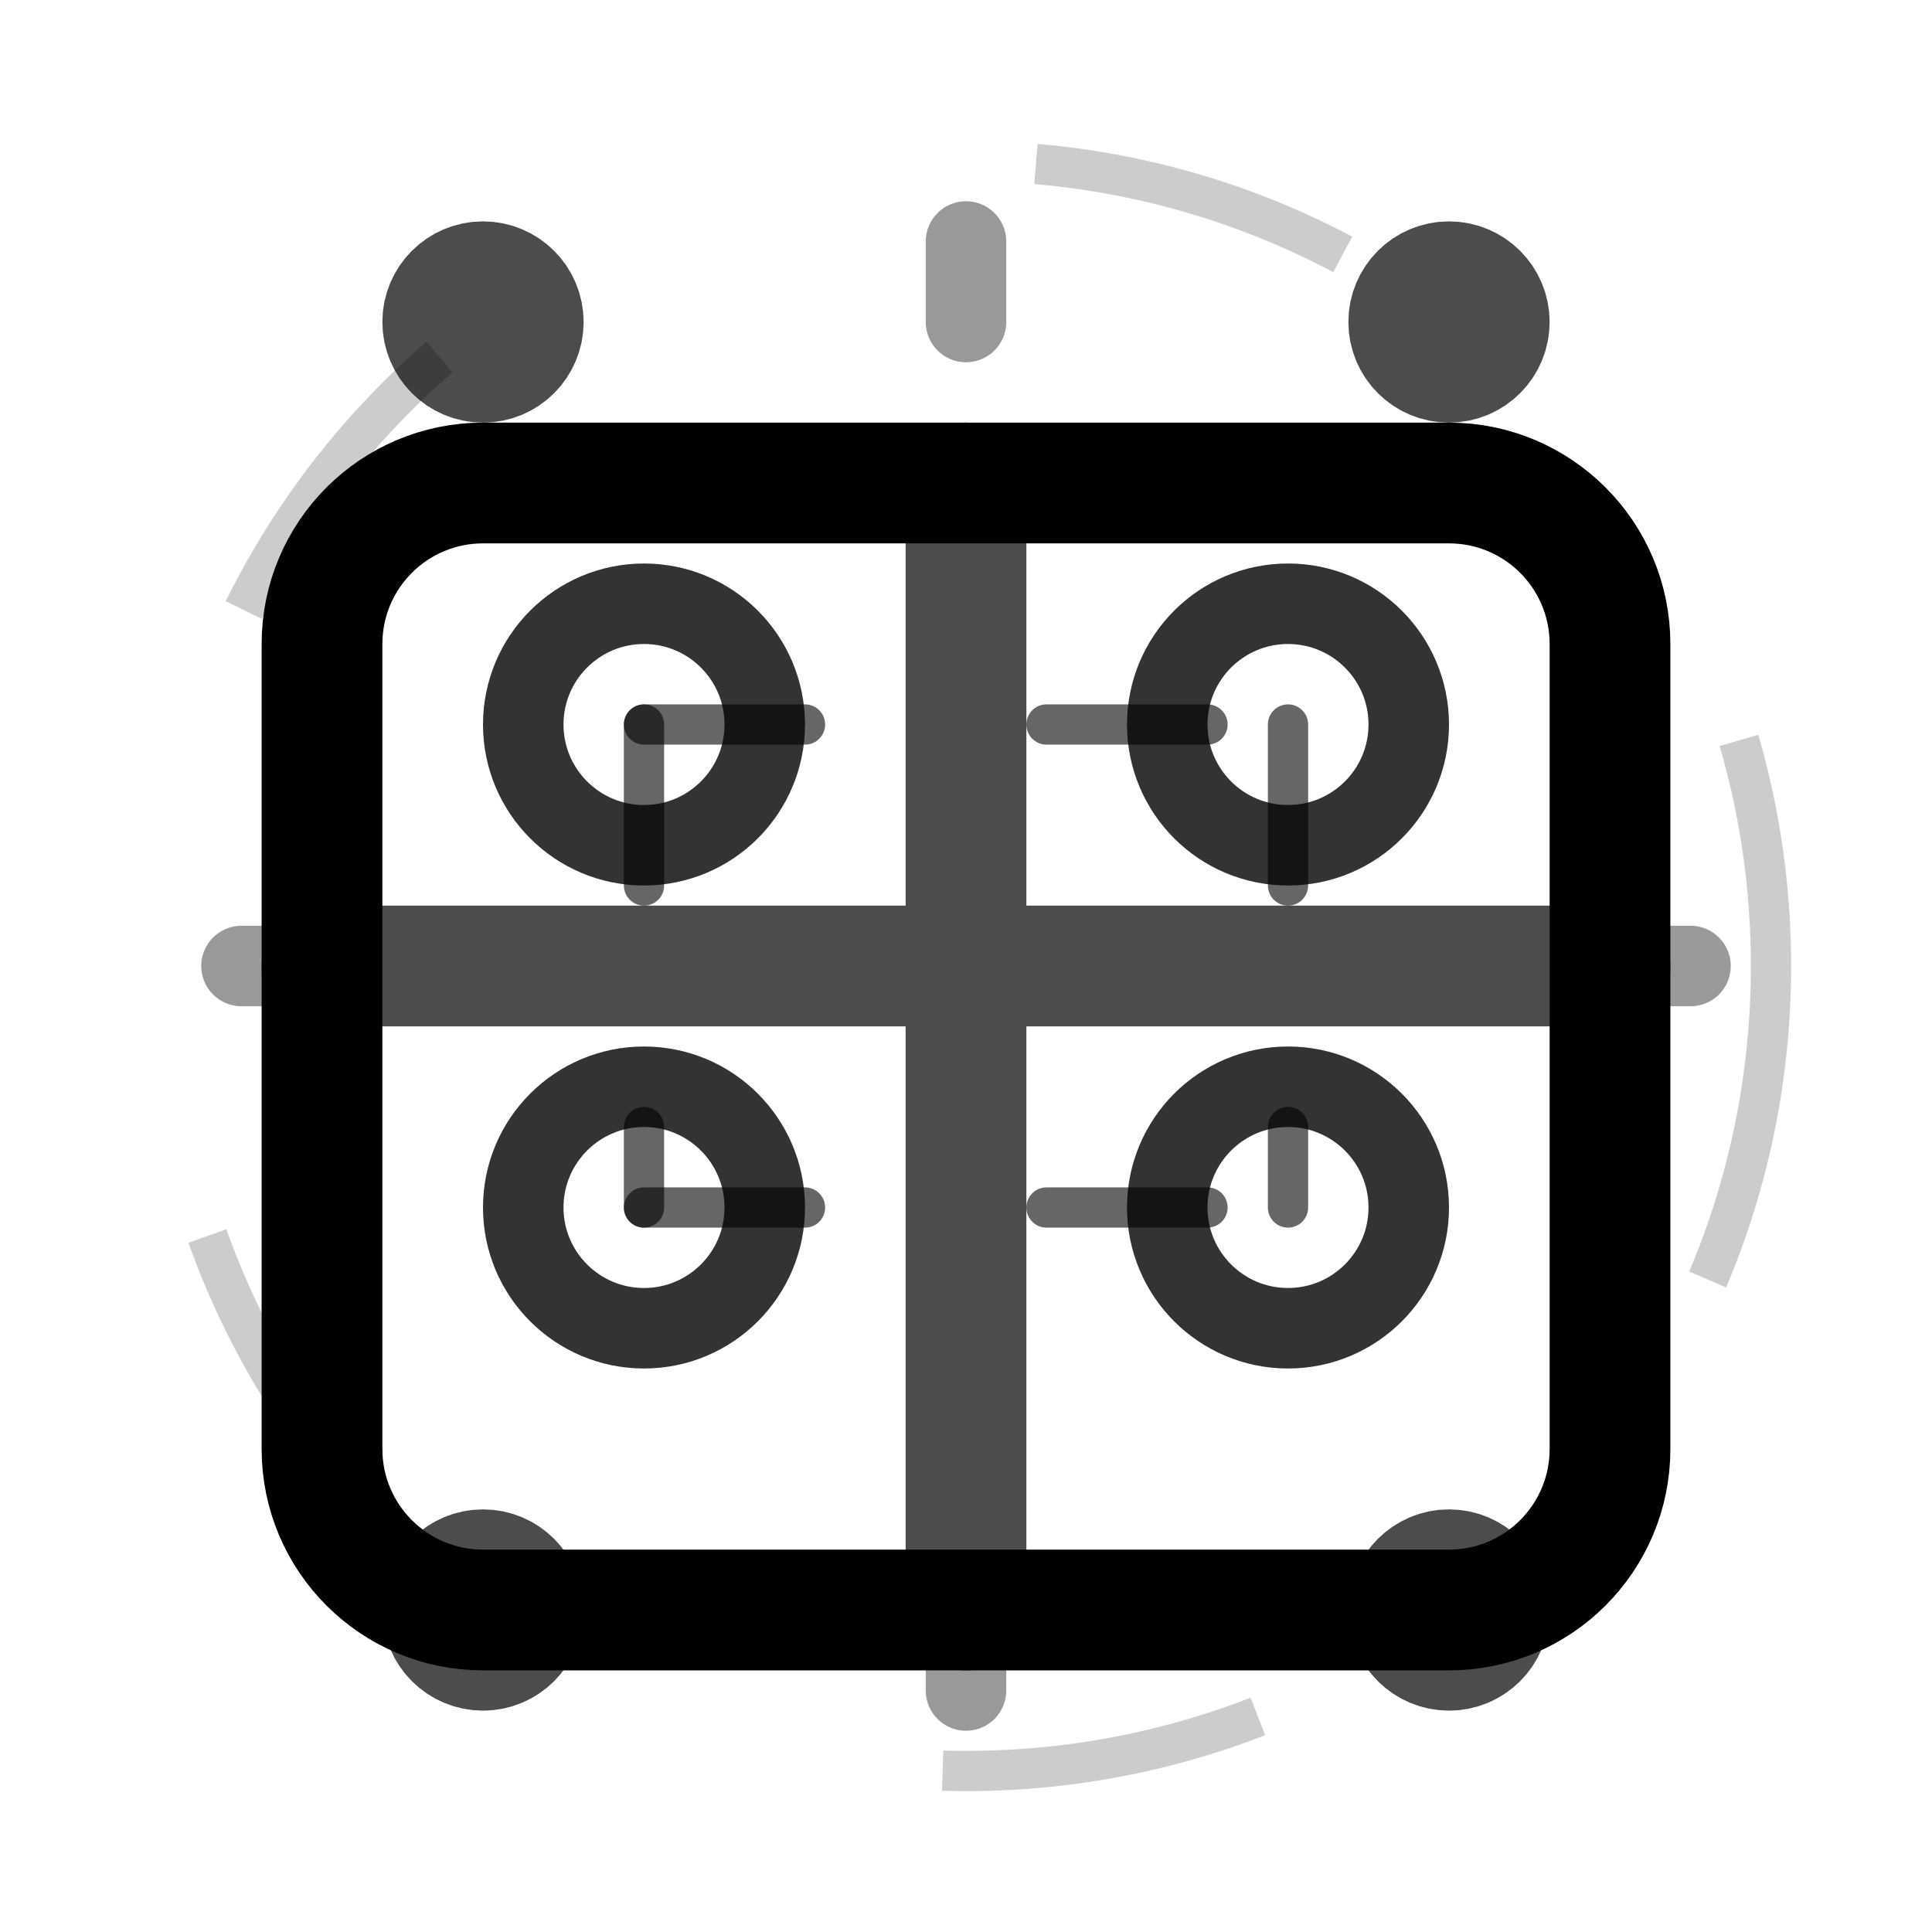
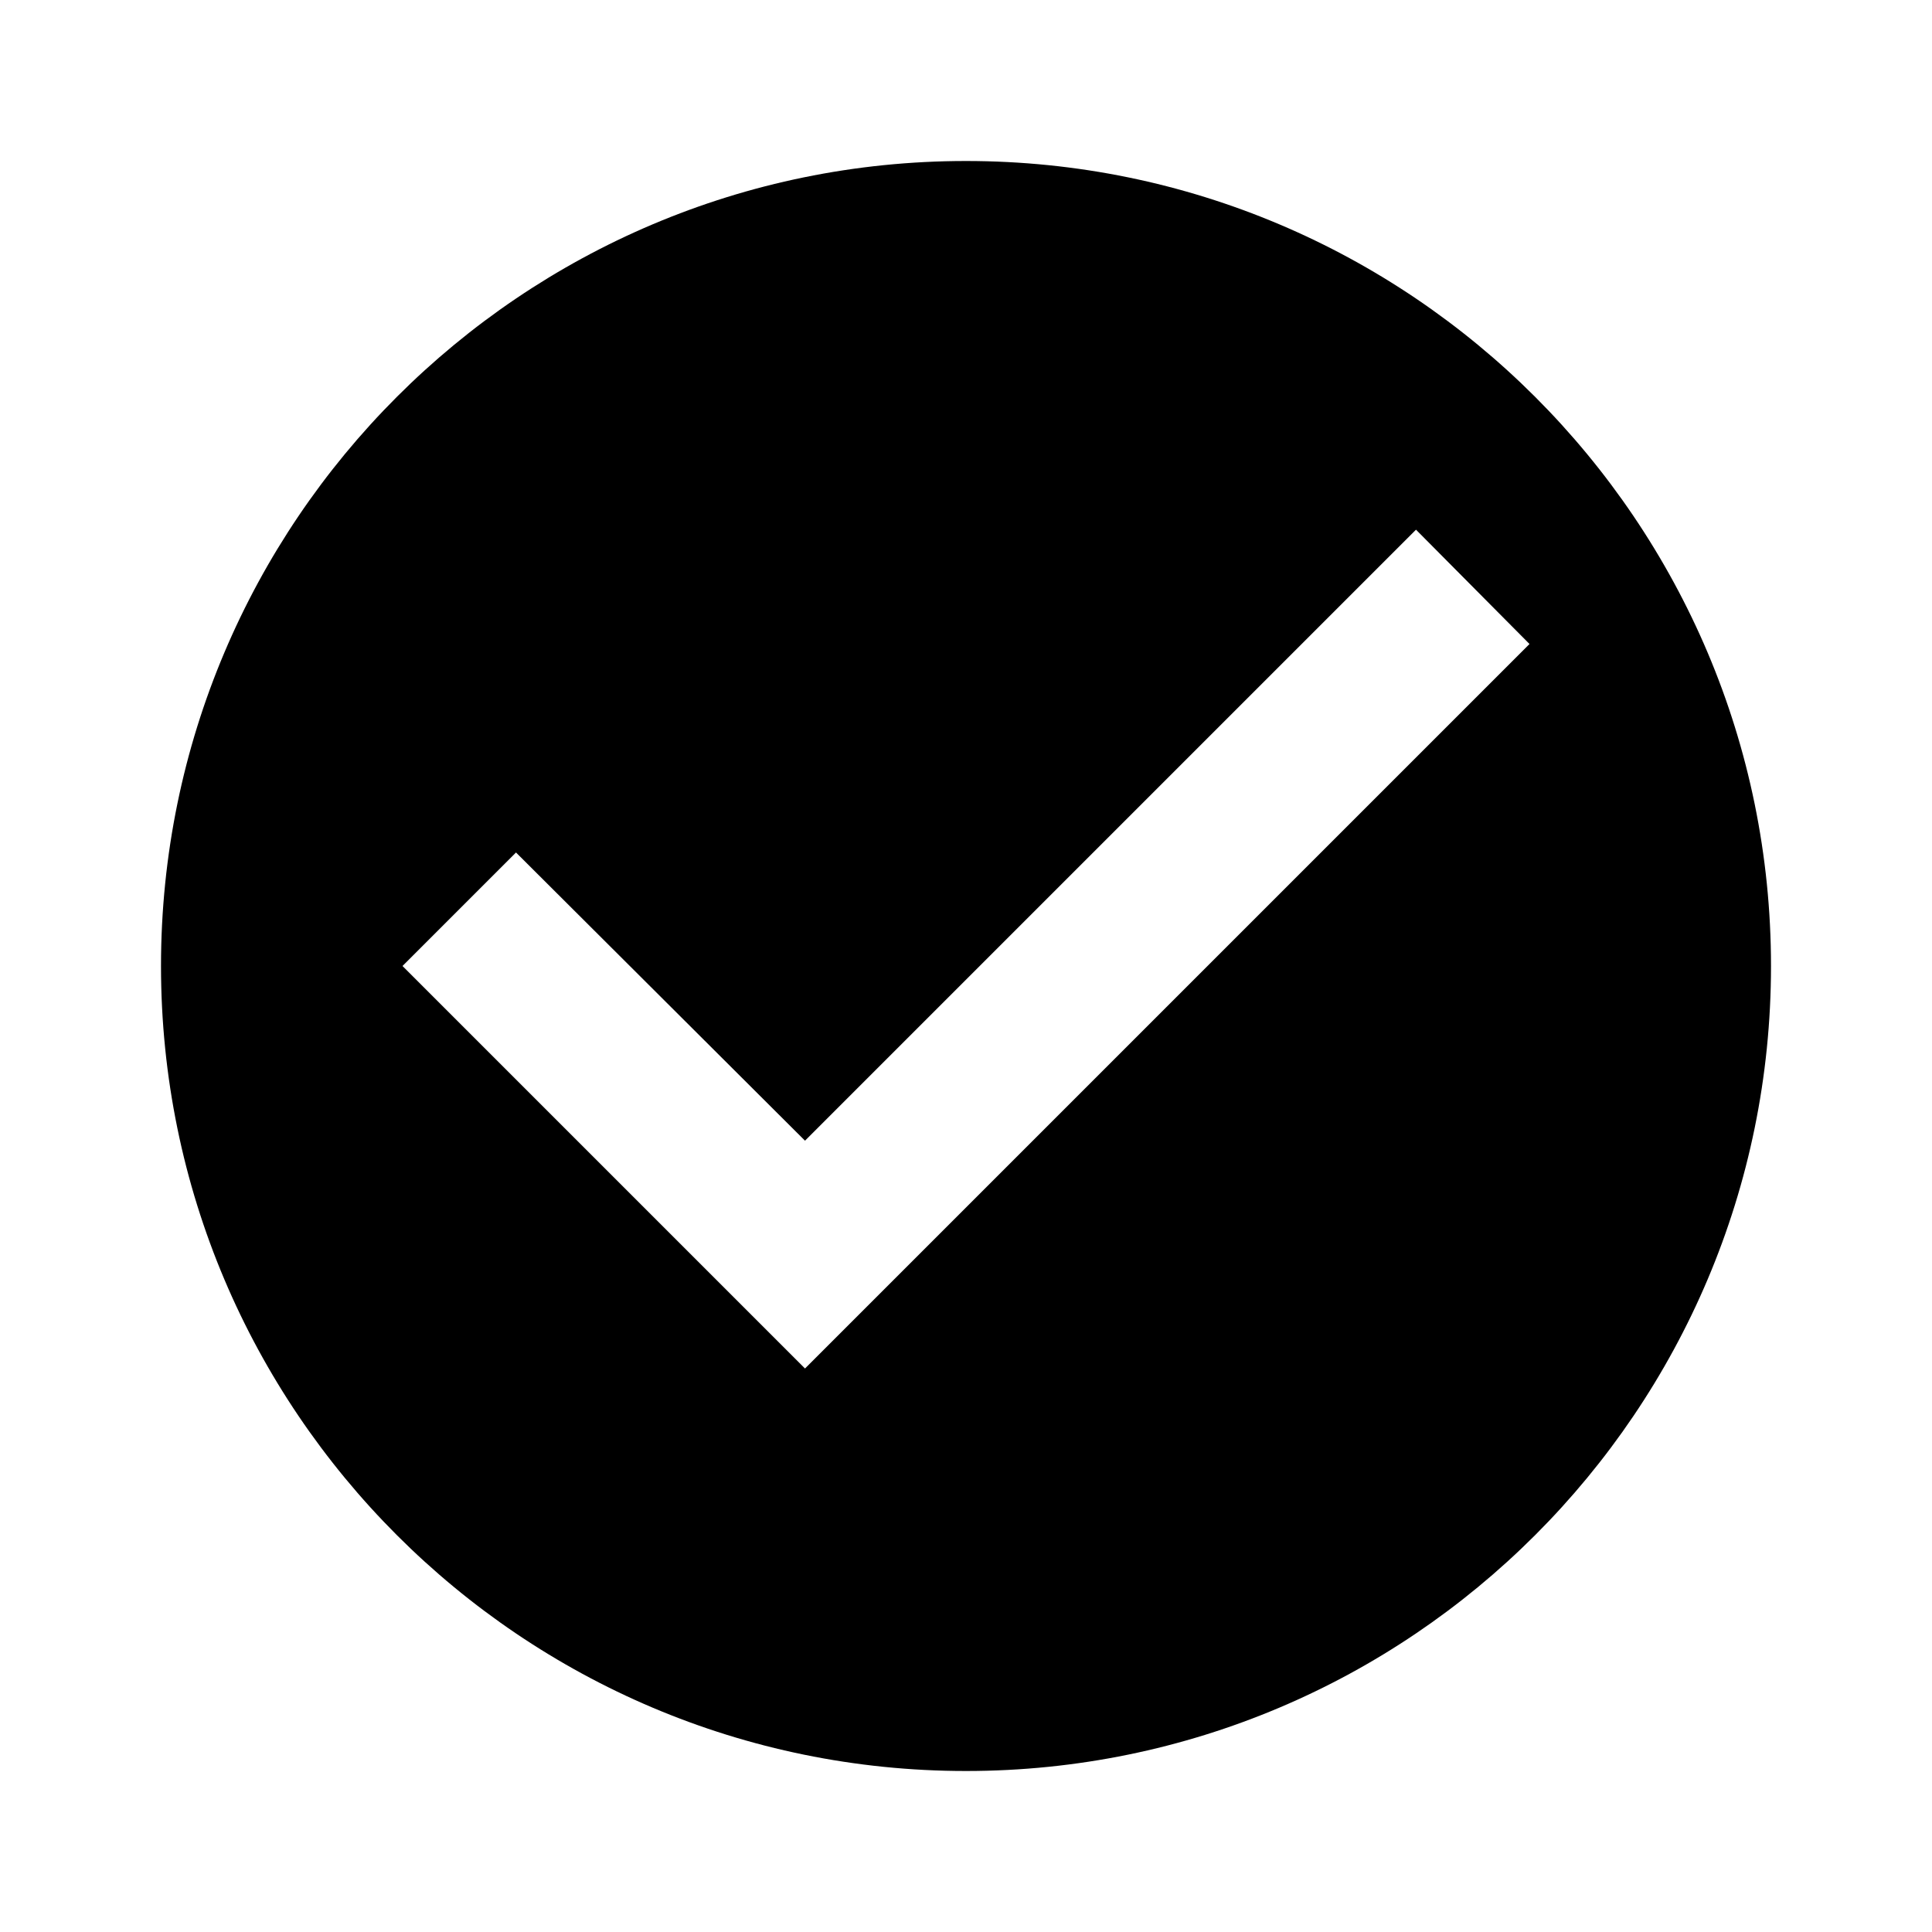
- <svg xmlns="http://www.w3.org/2000/svg" fill="none" viewBox="0 0 24 24" stroke="currentColor" stroke-width="1.5" aria-hidden="true" role="img" aria-label="Multi-Tenant System Logo">
-   <style>
-         .tenant-building { 
-             animation: building-glow 3s ease-in-out infinite alternate;
-             transform-origin: 12px 12px;
-         }
-         .tenant-network { 
-             animation: network-pulse 2s ease-in-out infinite;
-         }
-         .tenant-connections { 
-             animation: connection-flow 4s ease-in-out infinite;
-         }
-         .tenant-isolation { 
-             animation: isolation-shield 5s ease-in-out infinite;
-         }
-         
-         @keyframes building-glow {
-             0% { opacity: 0.8; }
-             100% { opacity: 1; }
-         }
-         
-         @keyframes network-pulse {
-             0%, 100% { opacity: 0.5; transform: scale(1); }
-             50% { opacity: 0.9; transform: scale(1.05); }
-         }
-         
-         @keyframes connection-flow {
-             0% { stroke-dashoffset: 0; }
-             100% { stroke-dashoffset: 12; }
-         }
-         
-         @keyframes isolation-shield {
-             0%, 100% { opacity: 0.3; }
-             50% { opacity: 0.7; }
-         }
-         
-         svg:hover .tenant-building { 
-             animation-duration: 1.5s; 
-         }
-         svg:hover .tenant-network { 
-             animation-duration: 1s; 
-         }
-         svg:hover .tenant-connections { 
-             animation-duration: 2s; 
-         }
-         
-         @media (prefers-color-scheme: dark) {
-             .tenant-building { opacity: 0.95; }
-             .tenant-network { opacity: 0.9; }
-             .tenant-connections { opacity: 0.8; }
-             .tenant-isolation { opacity: 0.7; }
-         }
-         
-         @media (prefers-reduced-motion: reduce) {
-             .tenant-building, .tenant-network, .tenant-connections, .tenant-isolation { animation: none; }
-         }
-     </style>
-   <rect class="tenant-building" x="4" y="6" width="16" height="14" rx="2" ry="2" stroke-linecap="round" stroke-linejoin="round" />
-   <path class="tenant-building" stroke-linecap="round" stroke-linejoin="round" d="M4 12h16M12 6v14" opacity="0.7" />
-   <g class="tenant-network">
-     <circle cx="8" cy="9" r="1.5" stroke-width="1" opacity="0.8" />
-     <circle cx="16" cy="9" r="1.5" stroke-width="1" opacity="0.8" />
-     <circle cx="8" cy="15" r="1.5" stroke-width="1" opacity="0.8" />
-     <circle cx="16" cy="15" r="1.5" stroke-width="1" opacity="0.8" />
-   </g>
-   <g class="tenant-connections">
-     <path stroke-linecap="round" stroke-linejoin="round" d="M8 9h8M8 15h8" stroke-width="0.5" stroke-dasharray="2 3" opacity="0.6" />
-     <path stroke-linecap="round" stroke-linejoin="round" d="M8 9v6M16 9v6" stroke-width="0.5" stroke-dasharray="2 3" opacity="0.6" />
-   </g>
-   <g class="tenant-isolation">
-     <path stroke-linecap="round" stroke-linejoin="round" d="M12 3v1M12 20v1M3 12h1M20 12h1" stroke-width="1" opacity="0.4" />
-     <circle cx="12" cy="12" r="10" stroke-width="0.5" opacity="0.2" stroke-dasharray="4 8" />
-   </g>
-   <circle cx="6" cy="4" r="0.5" fill="currentColor" opacity="0.7" />
-   <circle cx="18" cy="4" r="0.5" fill="currentColor" opacity="0.7" />
-   <circle cx="6" cy="20" r="0.5" fill="currentColor" opacity="0.7" />
-   <circle cx="18" cy="20" r="0.5" fill="currentColor" opacity="0.7" />
+ <svg xmlns="http://www.w3.org/2000/svg" viewBox="0 0 24 24" fill="currentColor">
+   <path d="M12 2C6.48 2 2 6.48 2 12s4.48 10 10 10 10-4.48 10-10S17.52 2 12 2zm-2 15l-5-5 1.41-1.41L10 14.17l7.59-7.59L19 8l-9 9z" />
</svg>
